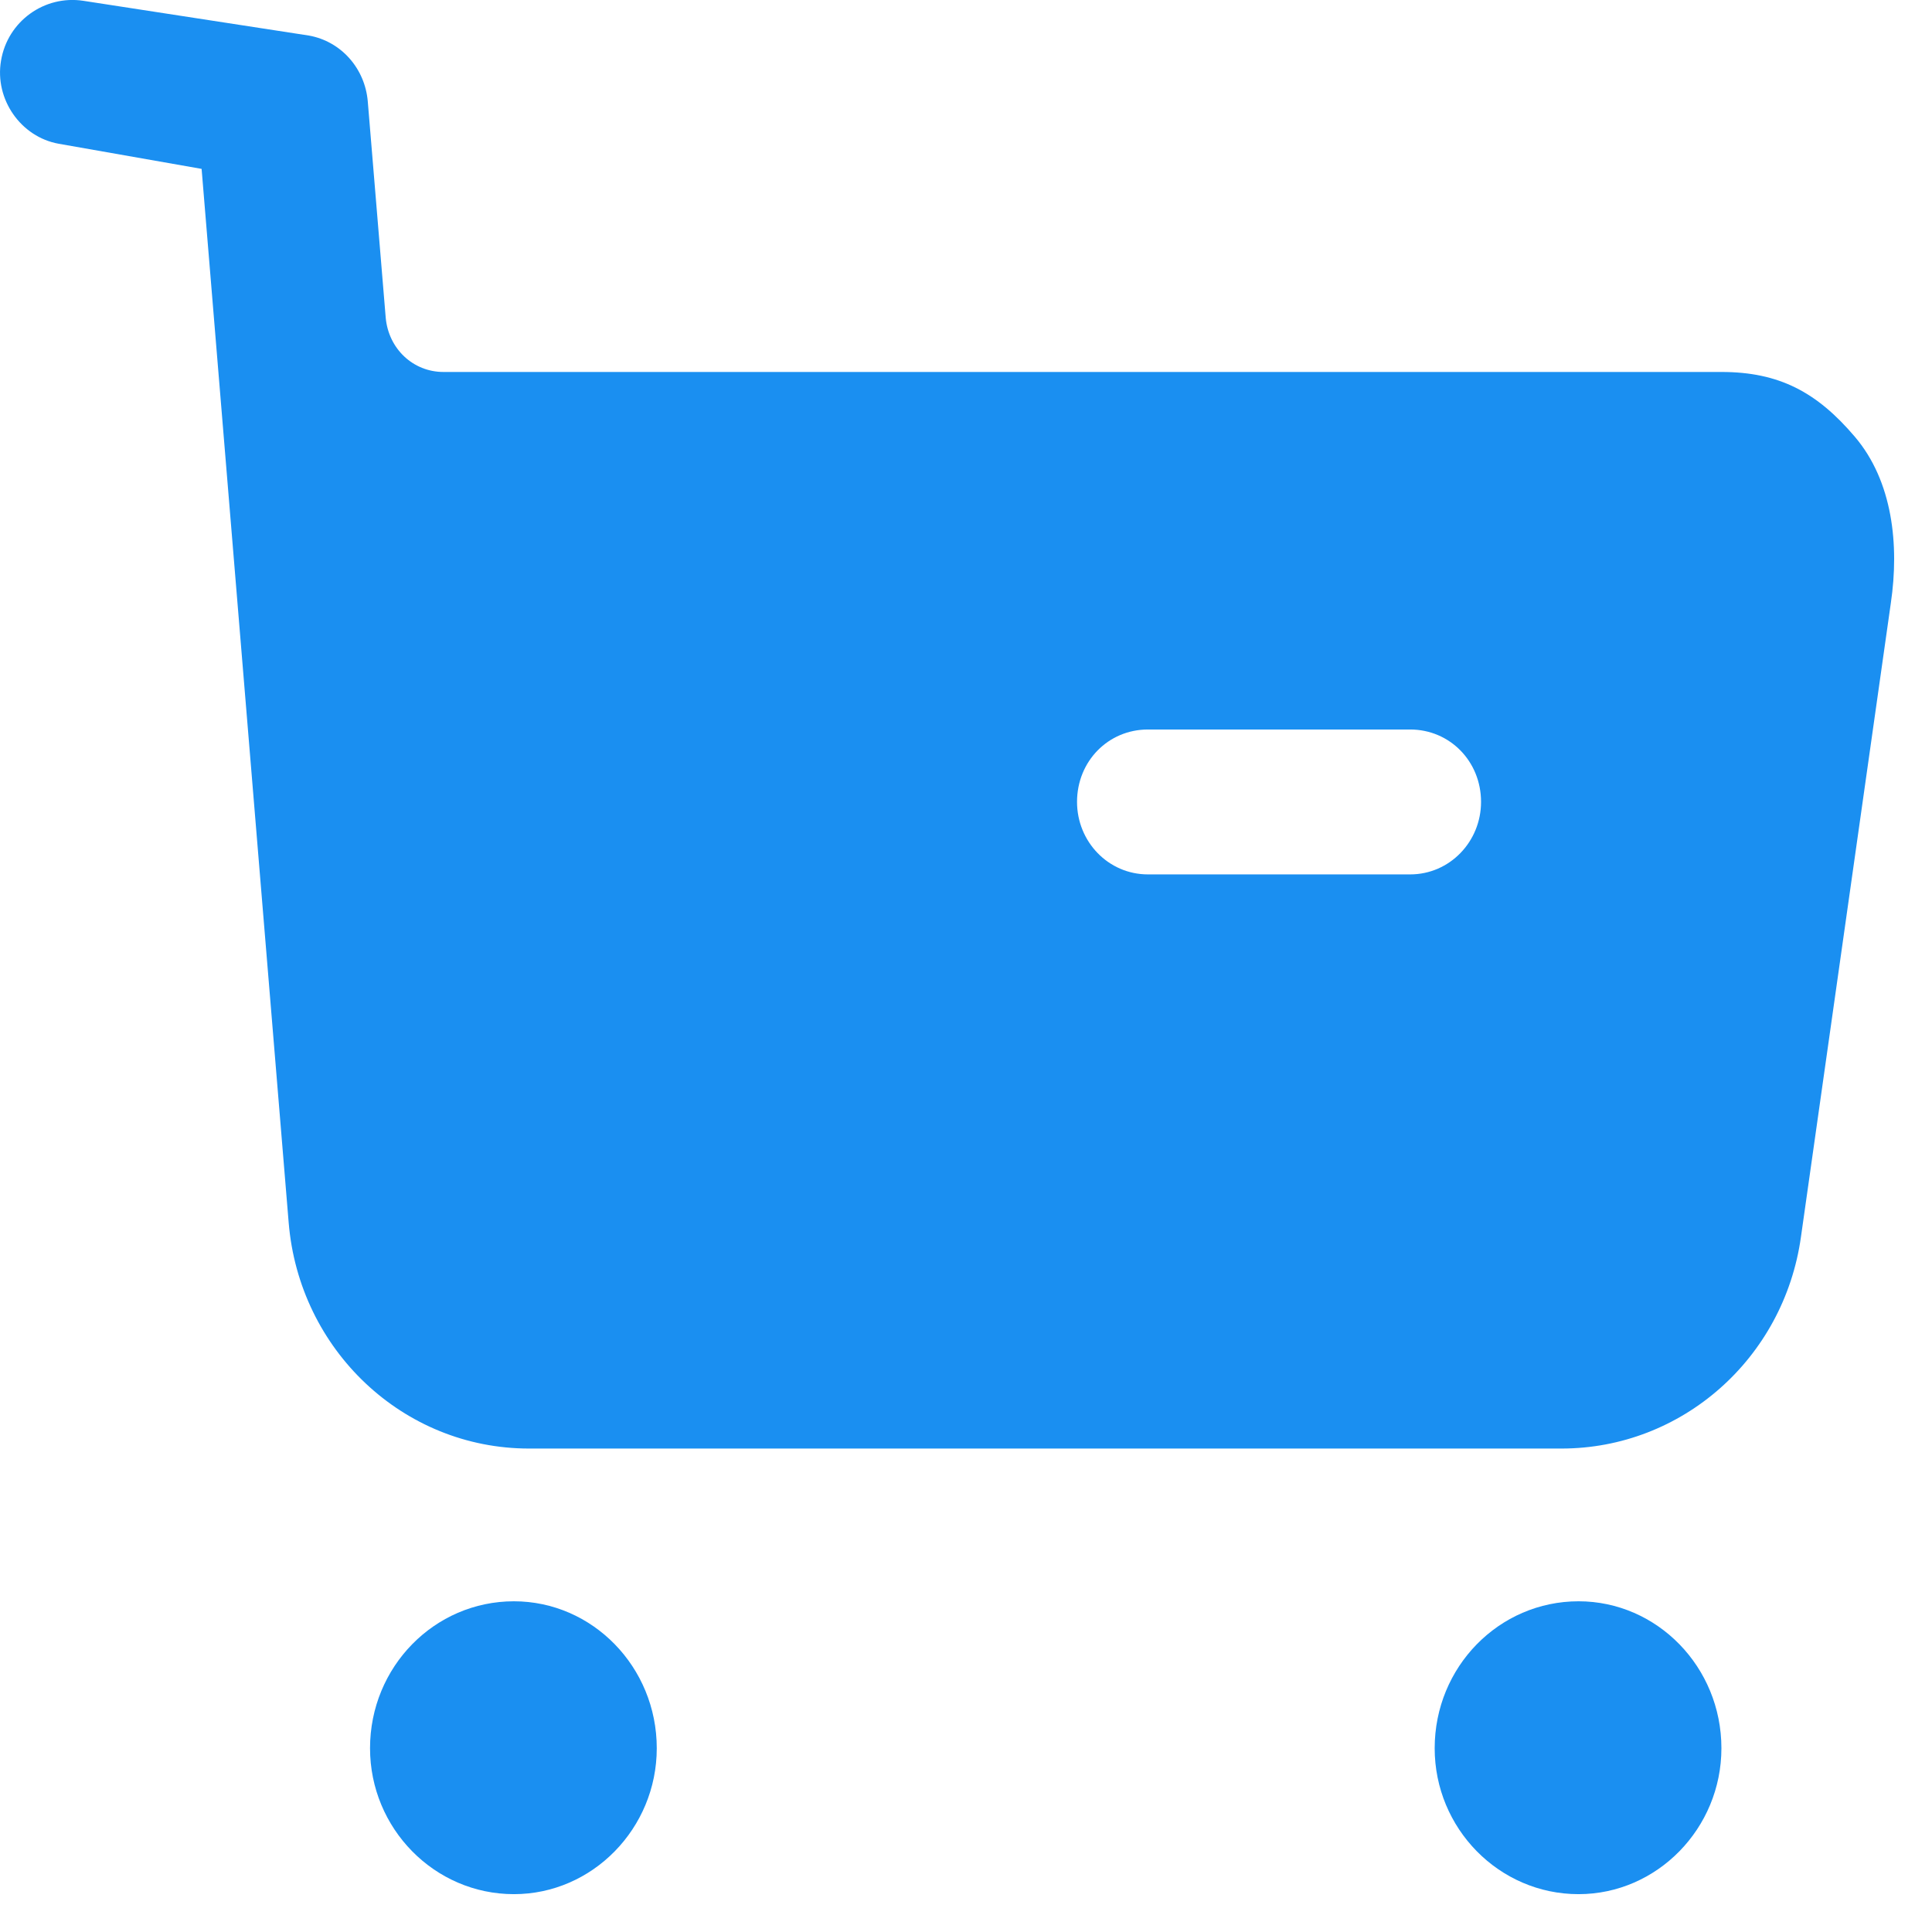
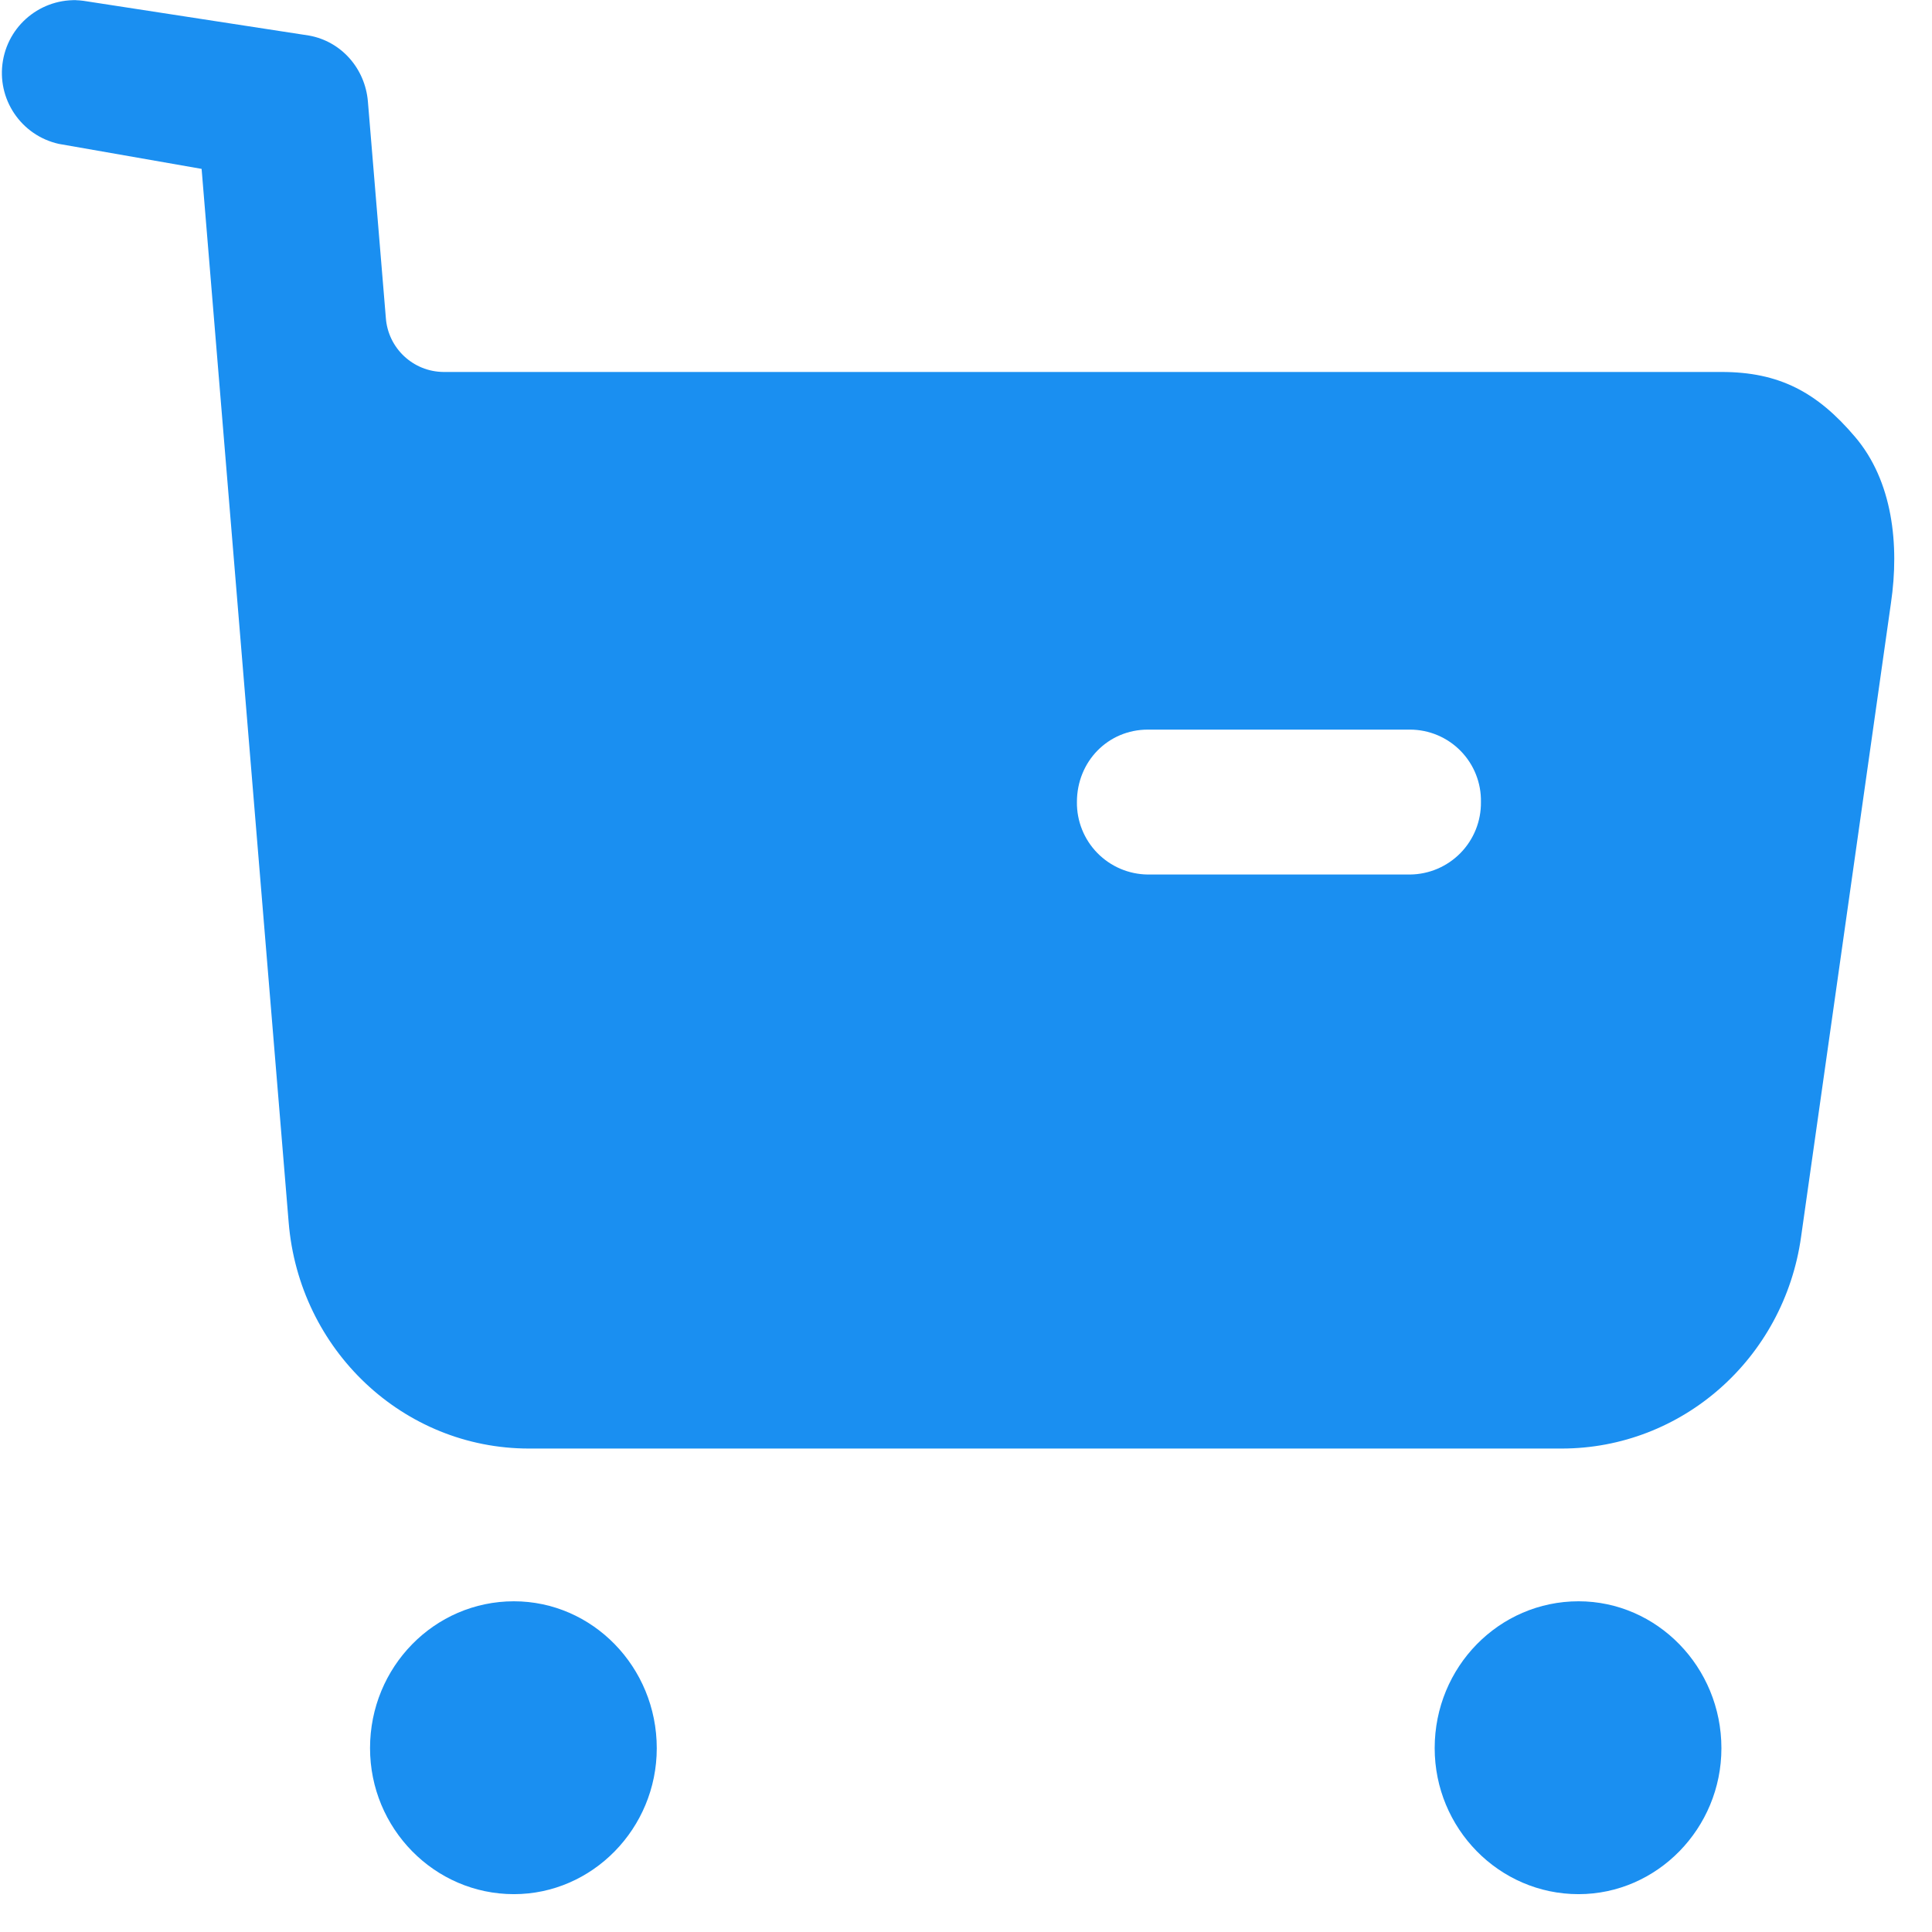
- <svg xmlns="http://www.w3.org/2000/svg" width="17" height="17" viewBox="0 0 17 17" fill="none">
-   <path d="M4.522 14.09C5.213 14.09 5.779 14.668 5.779 15.383C5.779 16.088 5.213 16.667 4.522 16.667C3.822 16.667 3.256 16.088 3.256 15.383C3.256 14.668 3.822 14.09 4.522 14.09ZM13.89 14.09C14.581 14.09 15.147 14.668 15.147 15.383C15.147 16.088 14.581 16.667 13.89 16.667C13.19 16.667 12.624 16.088 12.624 15.383C12.624 14.668 13.19 14.09 13.89 14.09ZM0.649 9.95746e-05L0.733 0.007L2.719 0.313C3.002 0.364 3.211 0.602 3.236 0.891L3.394 2.796C3.419 3.069 3.635 3.273 3.902 3.273H15.147C15.655 3.273 15.988 3.451 16.321 3.843C16.654 4.234 16.713 4.795 16.638 5.305L15.847 10.883C15.697 11.956 14.797 12.746 13.74 12.746H4.655C3.548 12.746 2.632 11.879 2.54 10.757L1.774 1.486L0.517 1.265C0.184 1.206 -0.049 0.874 0.009 0.534C0.067 0.186 0.392 -0.045 0.733 0.007L0.649 9.95746e-05ZM12.408 6.419H10.101C9.751 6.419 9.477 6.699 9.477 7.056C9.477 7.405 9.751 7.694 10.101 7.694H12.408C12.757 7.694 13.032 7.405 13.032 7.056C13.032 6.699 12.757 6.419 12.408 6.419Z" fill="#1A8FF1" />
+ <svg xmlns="http://www.w3.org/2000/svg" width="17" height="17" fill="none">
+   <path d="M4.522 14.09c.691 0 1.257.578 1.257 1.293 0 .705-.566 1.284-1.257 1.284-.7 0-1.266-.579-1.266-1.285 0-.714.566-1.292 1.266-1.292Zm9.368 0c.69 0 1.257.578 1.257 1.293 0 .705-.566 1.284-1.257 1.284-.7 0-1.266-.579-1.266-1.285 0-.714.566-1.292 1.266-1.292ZM.649 0l.084.007L2.72.313c.283.051.492.289.517.578l.158 1.905a.513.513 0 0 0 .508.477h11.245c.508 0 .841.178 1.174.57.333.39.392.952.317 1.462l-.791 5.578c-.15 1.073-1.05 1.863-2.107 1.863H4.655c-1.107 0-2.023-.867-2.115-1.99l-.766-9.27-1.257-.22A.64.64 0 0 1 .733.006L.65 0ZM12.408 6.42H10.1c-.35 0-.624.28-.624.637a.63.63 0 0 0 .624.638h2.307a.63.63 0 0 0 .624-.638.625.625 0 0 0-.624-.637Z" fill="#1A8FF1" />
</svg>
